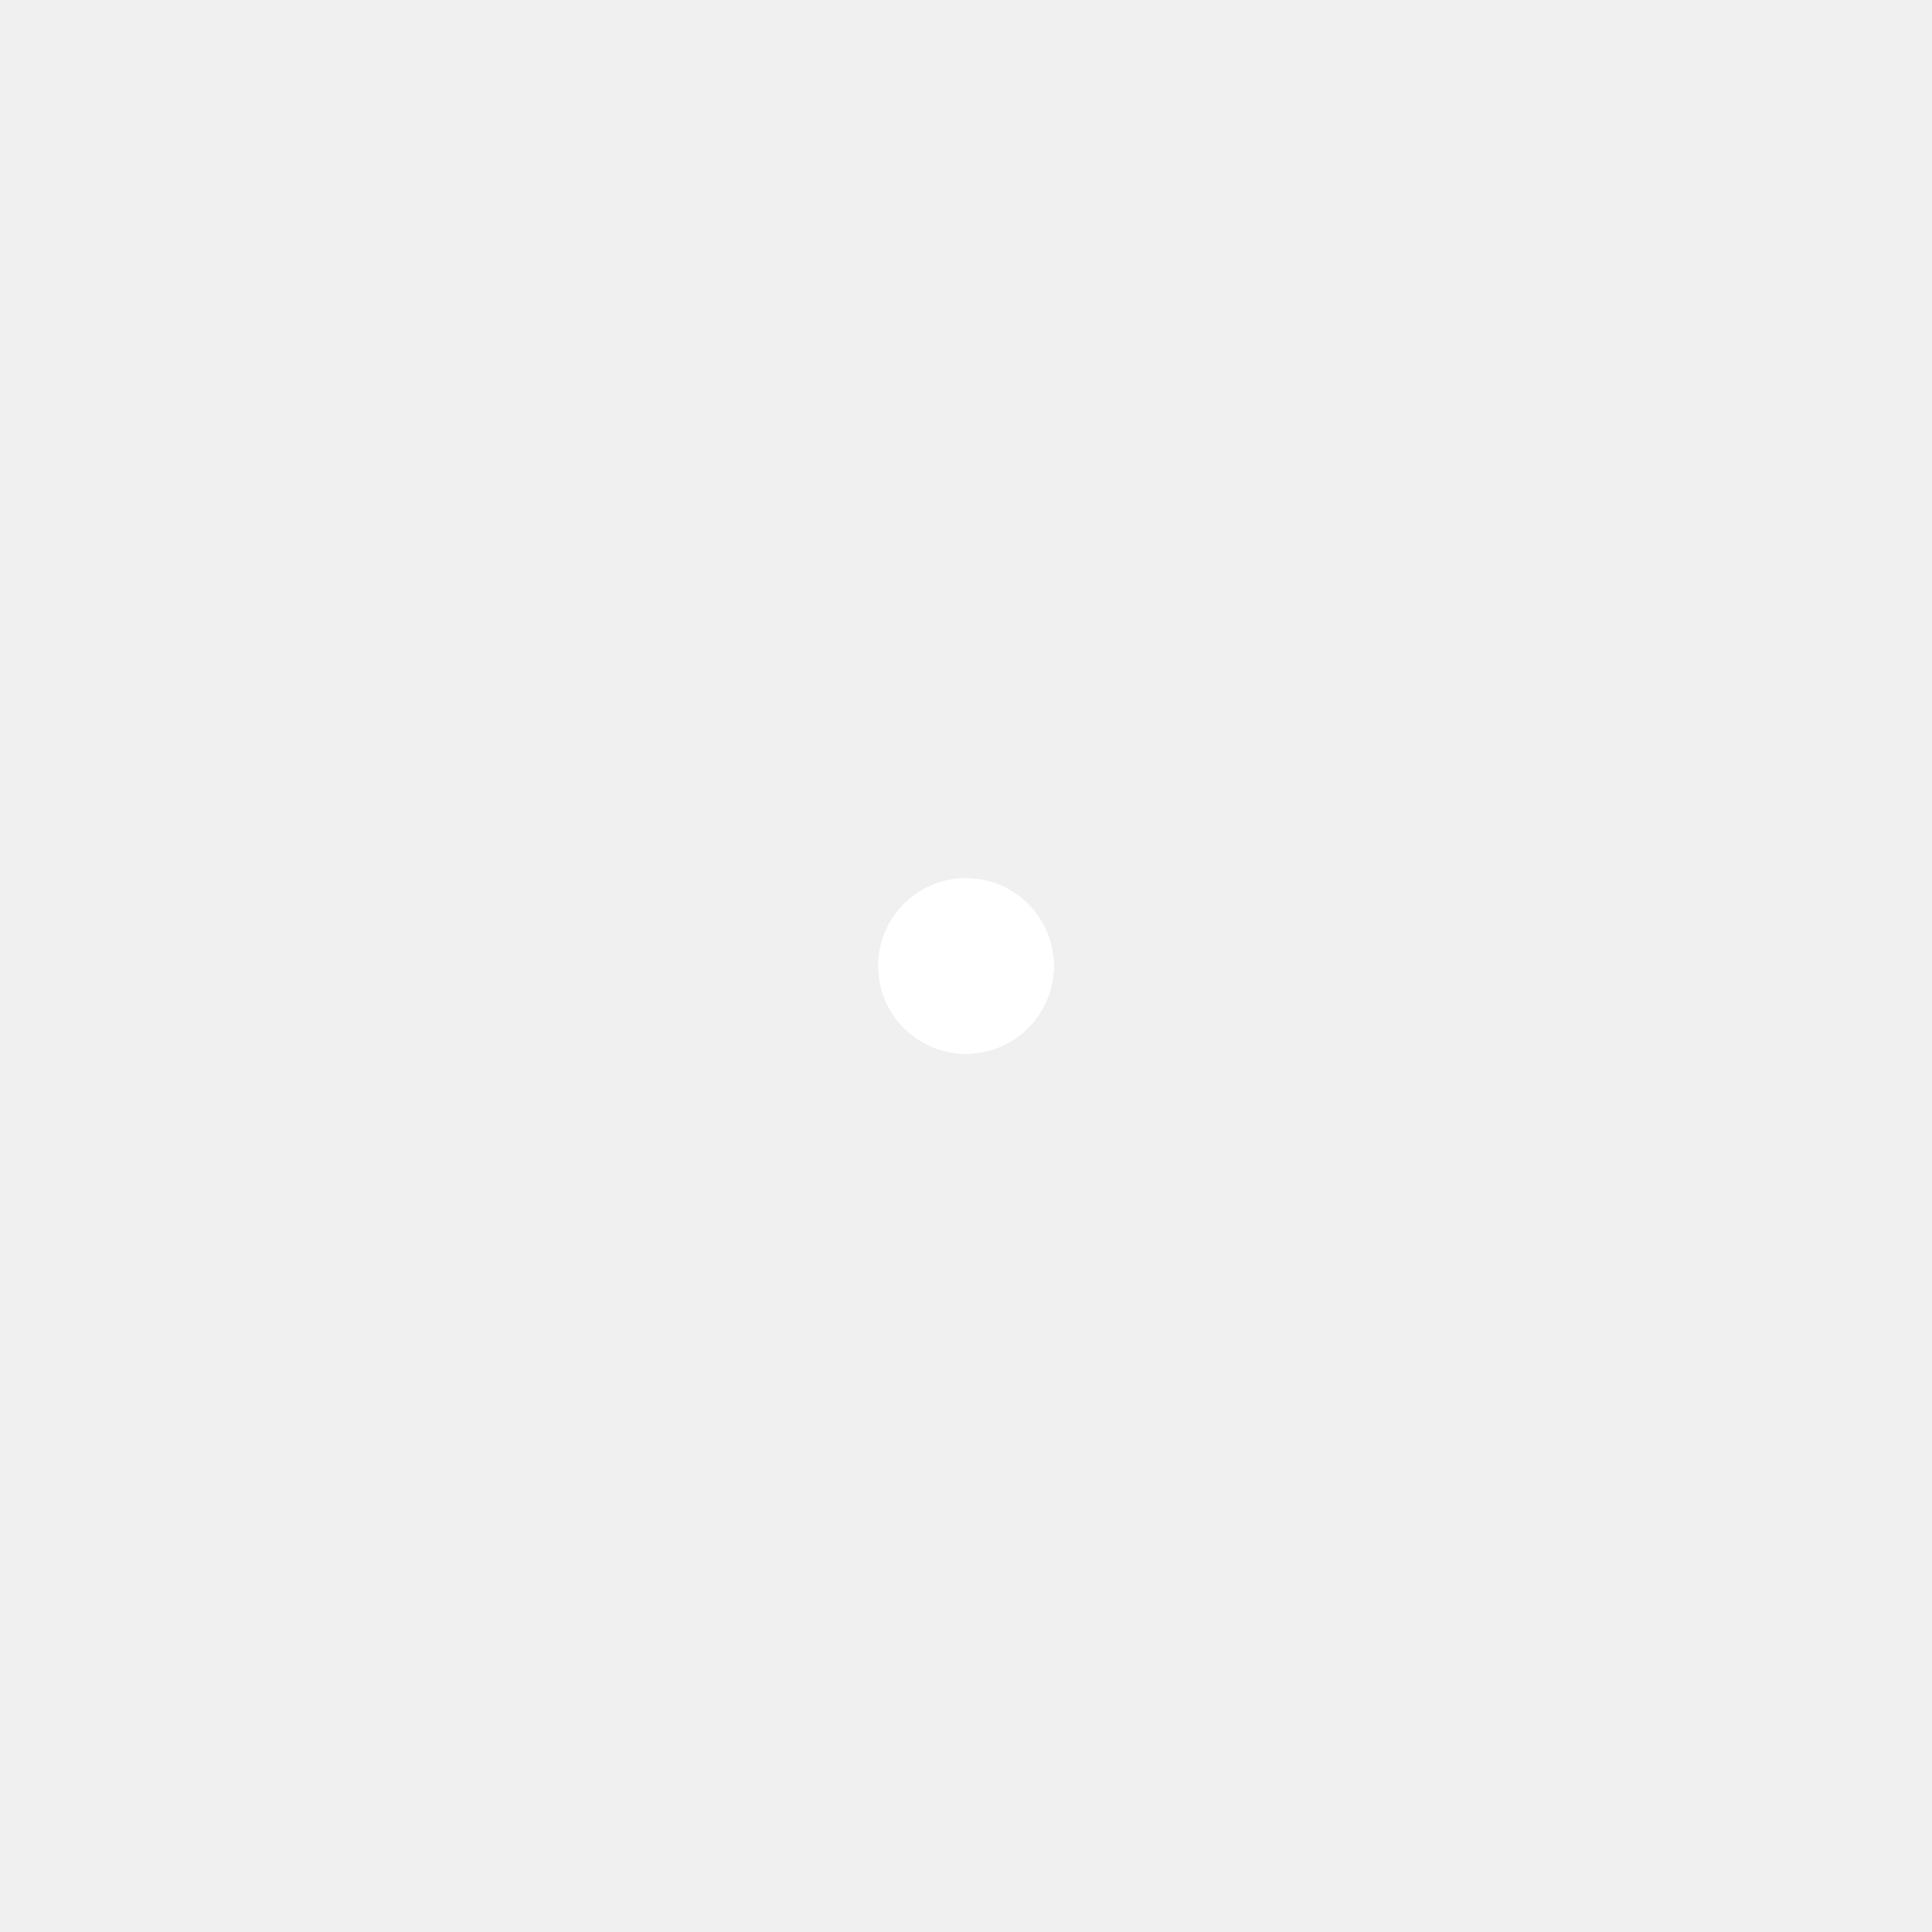
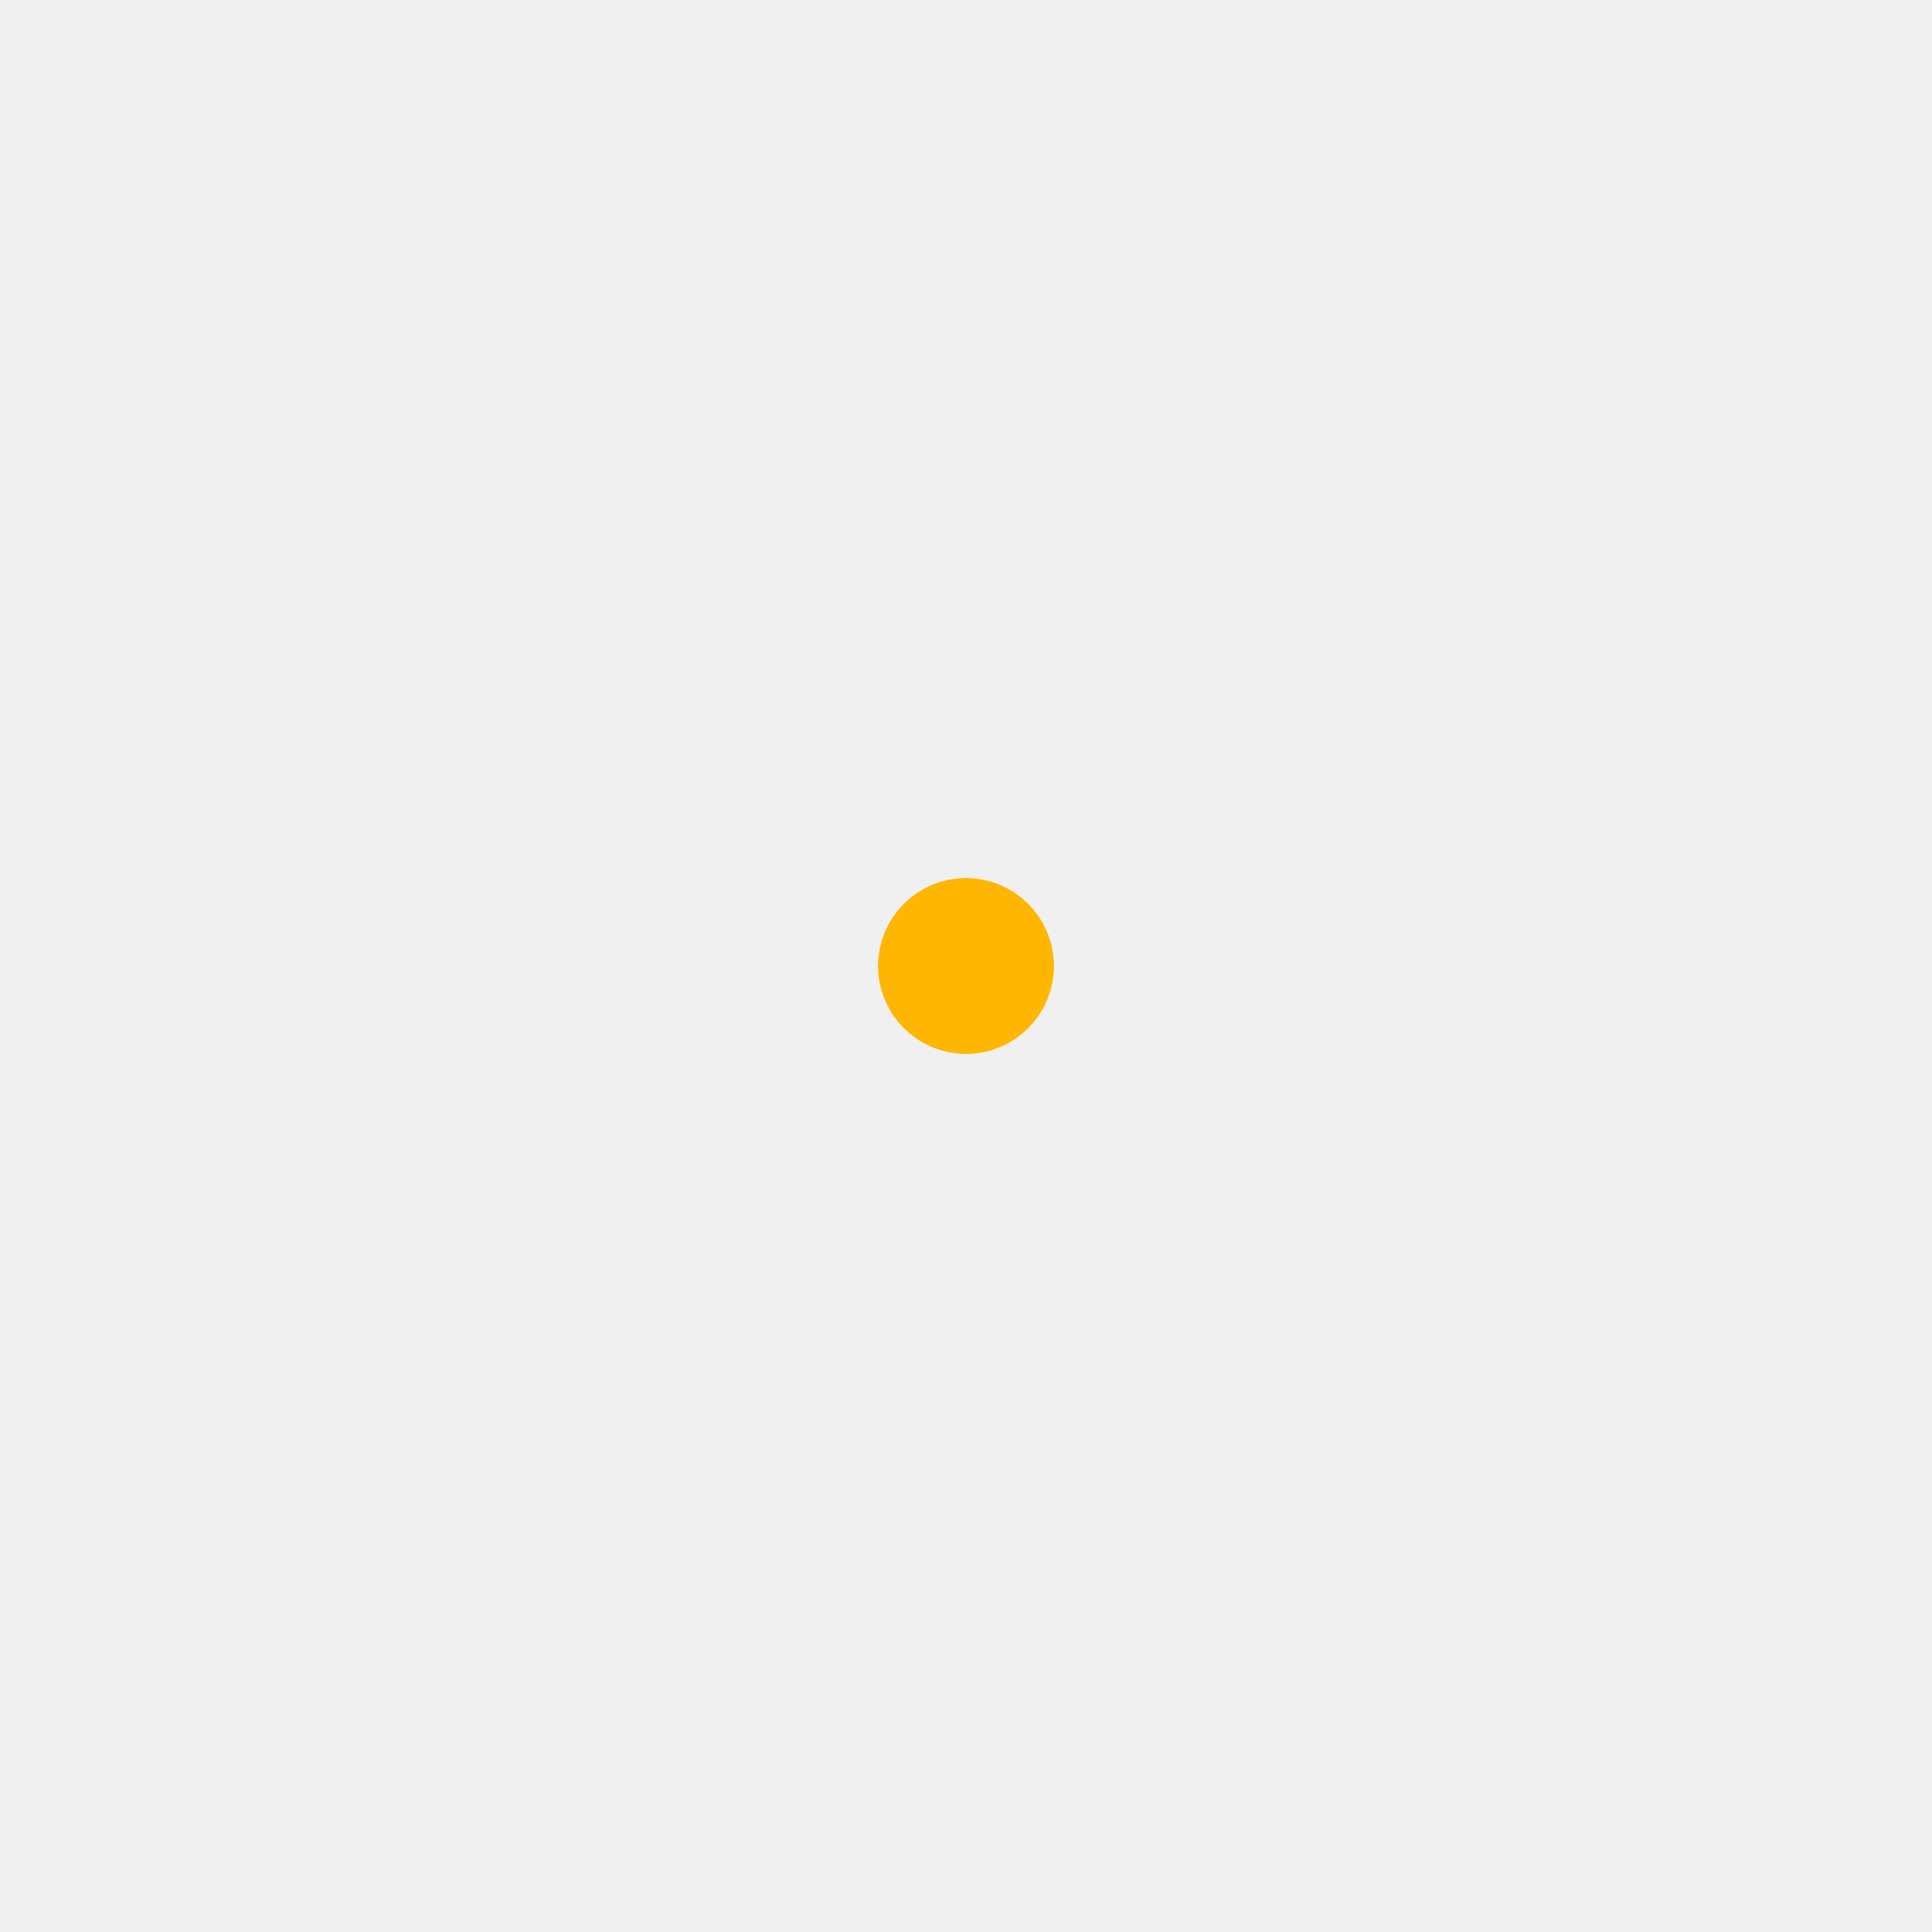
- <svg xmlns="http://www.w3.org/2000/svg" width="44" height="44" viewBox="0 0 44 44" stroke="#fff">
-   <g fill="none" fill-rule="evenodd" stroke-width="2">
+ <svg xmlns="http://www.w3.org/2000/svg" fill="#fff" width="44" height="44" viewBox="0 0 44 44" stroke="#ffb600">
+   <g fill="" fill-rule="evenodd" stroke-width="2">
    <circle cx="22" cy="22" r="1">
      <animate attributeName="r" begin="0s" dur="1.8s" values="1; 20" calcMode="spline" keyTimes="0; 1" keySplines="0.165, 0.84, 0.44, 1" repeatCount="indefinite" />
      <animate attributeName="stroke-opacity" begin="0s" dur="1.8s" values="1; 0" calcMode="spline" keyTimes="0; 1" keySplines="0.3, 0.61, 0.355, 1" repeatCount="indefinite" />
    </circle>
    <circle cx="22" cy="22" r="1">
      <animate attributeName="r" begin="-0.9s" dur="1.8s" values="1; 20" calcMode="spline" keyTimes="0; 1" keySplines="0.165, 0.84, 0.44, 1" repeatCount="indefinite" />
      <animate attributeName="stroke-opacity" begin="-0.9s" dur="1.8s" values="1; 0" calcMode="spline" keyTimes="0; 1" keySplines="0.3, 0.61, 0.355, 1" repeatCount="indefinite" />
    </circle>
  </g>
</svg>
